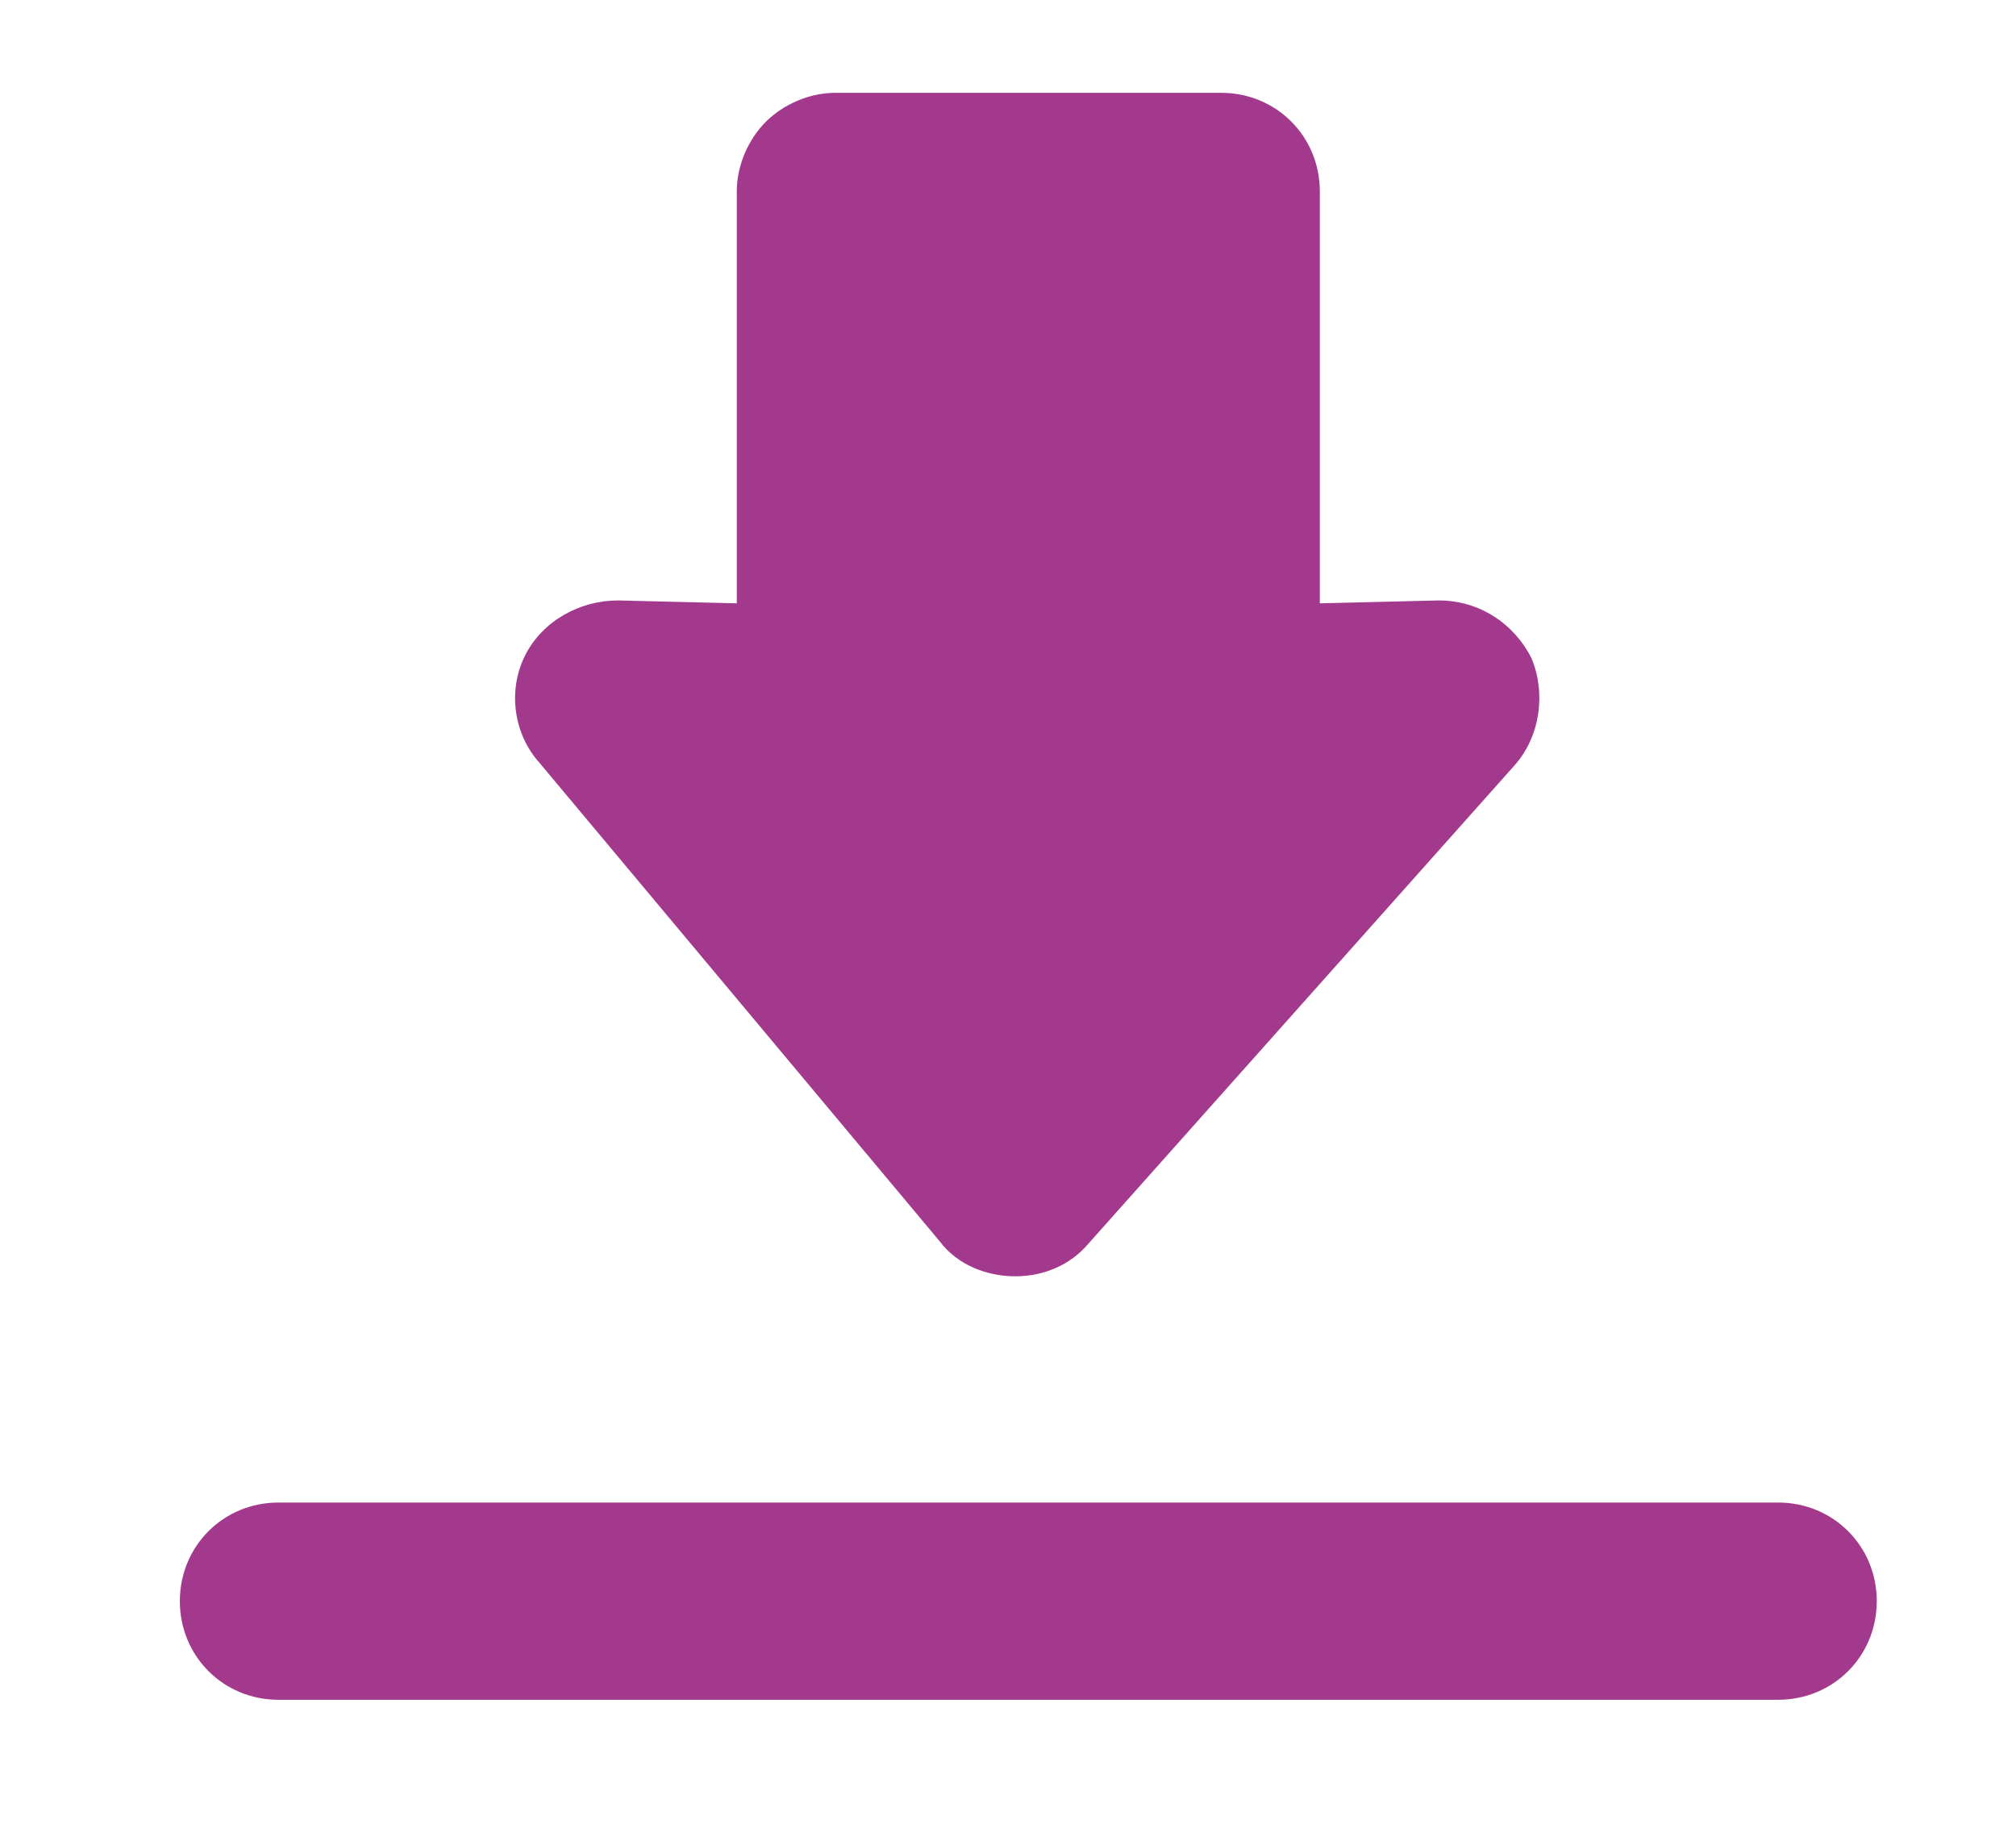
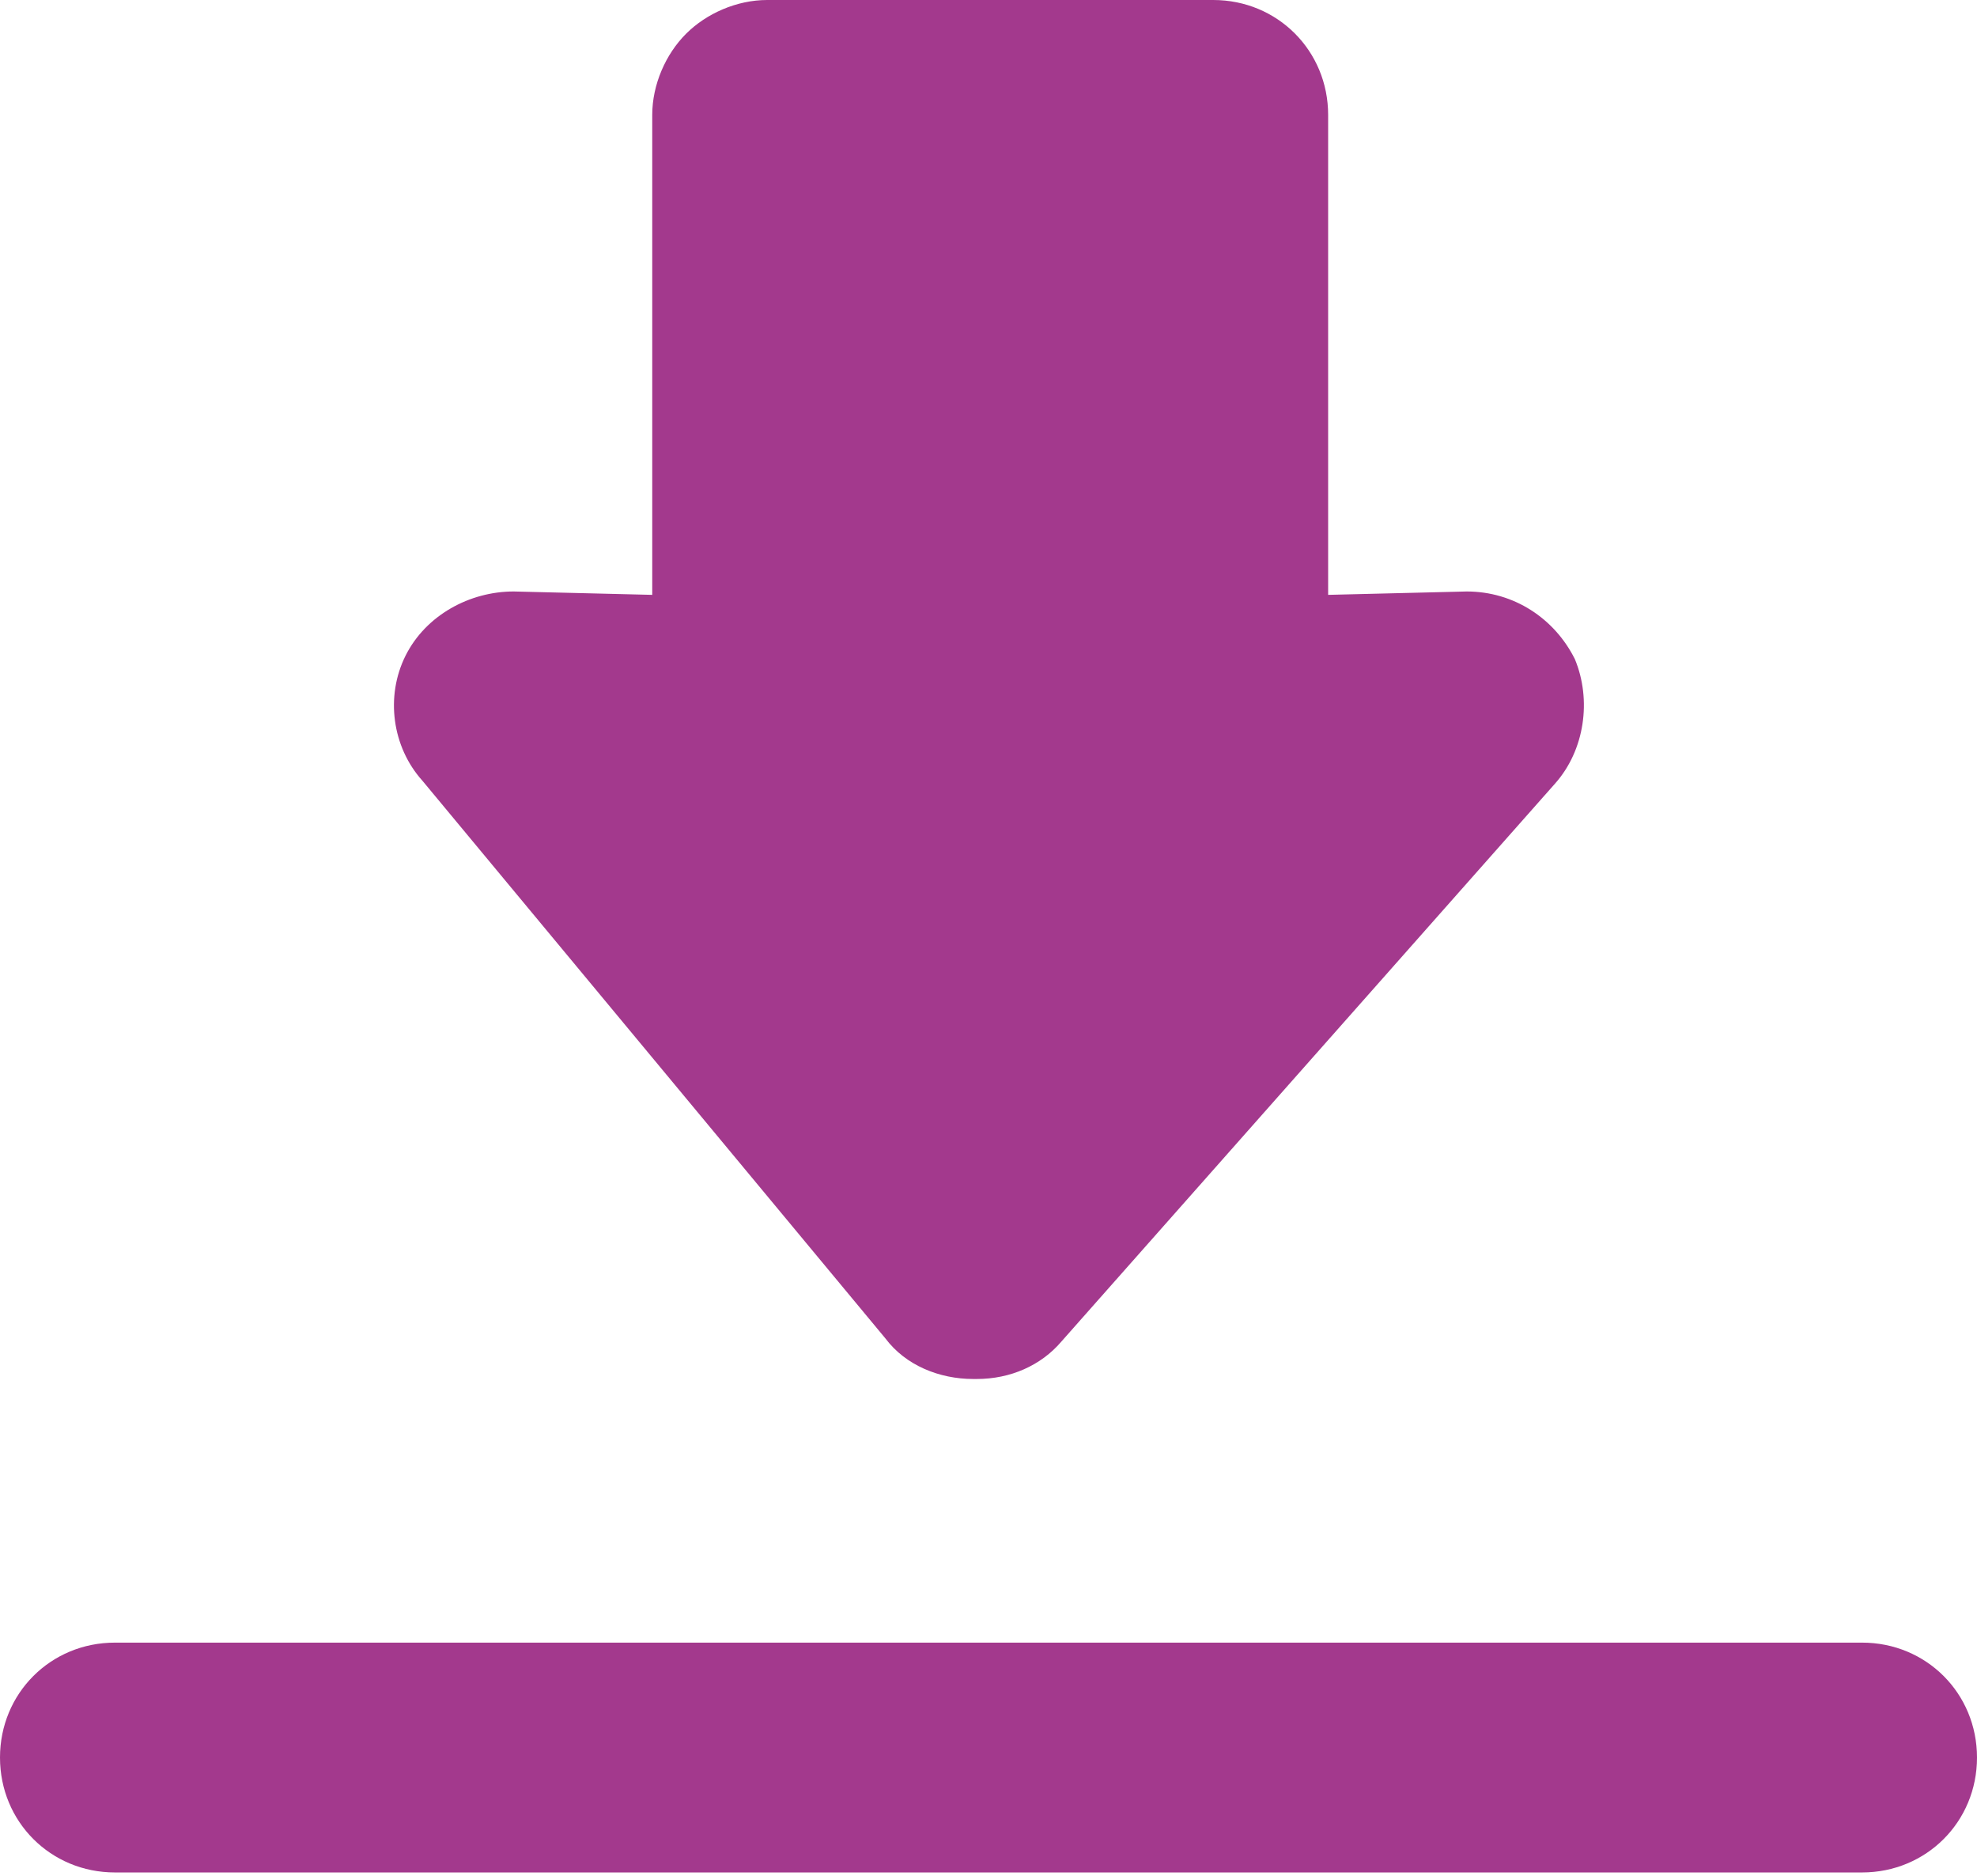
- <svg xmlns="http://www.w3.org/2000/svg" version="1.1" id="Laag_1" x="0px" y="0px" viewBox="0 0 69.5 63.6" style="enable-background:new 0 0 69.5 63.6;" xml:space="preserve">
+ <svg xmlns="http://www.w3.org/2000/svg" version="1.1" id="Laag_1" x="0px" y="0px" viewBox="0 0 58.5 55.5" style="enable-background:new 0 0 58.5 55.5;" xml:space="preserve">
  <style type="text/css">
	.st0{fill:#A3398D;}
</style>
  <g>
-     <path class="st0" d="M61.3,51.8H9.6c-1.9,0-3.4,1.5-3.4,3.4c0,1.9,1.5,3.4,3.4,3.4h51.7c1.9,0,3.4-1.5,3.4-3.4   C64.7,53.3,63.2,51.8,61.3,51.8L61.3,51.8z M32.4,42.8c0.6,0.8,1.6,1.2,2.6,1.2H35c1,0,1.9-0.4,2.5-1.1l14.7-16.5   c0.9-1,1.1-2.5,0.6-3.7c-0.6-1.2-1.8-2-3.2-2l-4.1,0.1V6.6c0-1.9-1.5-3.4-3.4-3.4H28.8c-0.9,0-1.8,0.4-2.4,1c-0.6,0.6-1,1.5-1,2.4   l0,14.2l-4.1-0.1c-1.3,0-2.6,0.7-3.2,1.9c-0.6,1.2-0.4,2.7,0.5,3.7L32.4,42.8z M32.4,42.8" />
+     <path class="st0" d="M55.1,48.6H3.4C1.5,48.6,0,50.1,0,52c0,1.9,1.5,3.4,3.4,3.4h51.7c1.9,0,3.4-1.5,3.4-3.4   C58.5,50.1,57,48.6,55.1,48.6L55.1,48.6z M26.2,39.6c0.6,0.8,1.6,1.2,2.6,1.2h0.1c1,0,1.9-0.4,2.5-1.1L46,23.2   c0.9-1,1.1-2.5,0.6-3.7c-0.6-1.2-1.8-2-3.2-2l-4.1,0.1V3.4c0-1.9-1.5-3.4-3.4-3.4H22.7c-0.9,0-1.8,0.4-2.4,1c-0.6,0.6-1,1.5-1,2.4   l0,14.2l-4.1-0.1c-1.3,0-2.6,0.7-3.2,1.9c-0.6,1.2-0.4,2.7,0.5,3.7L26.2,39.6z M26.2,39.6" />
  </g>
</svg>
